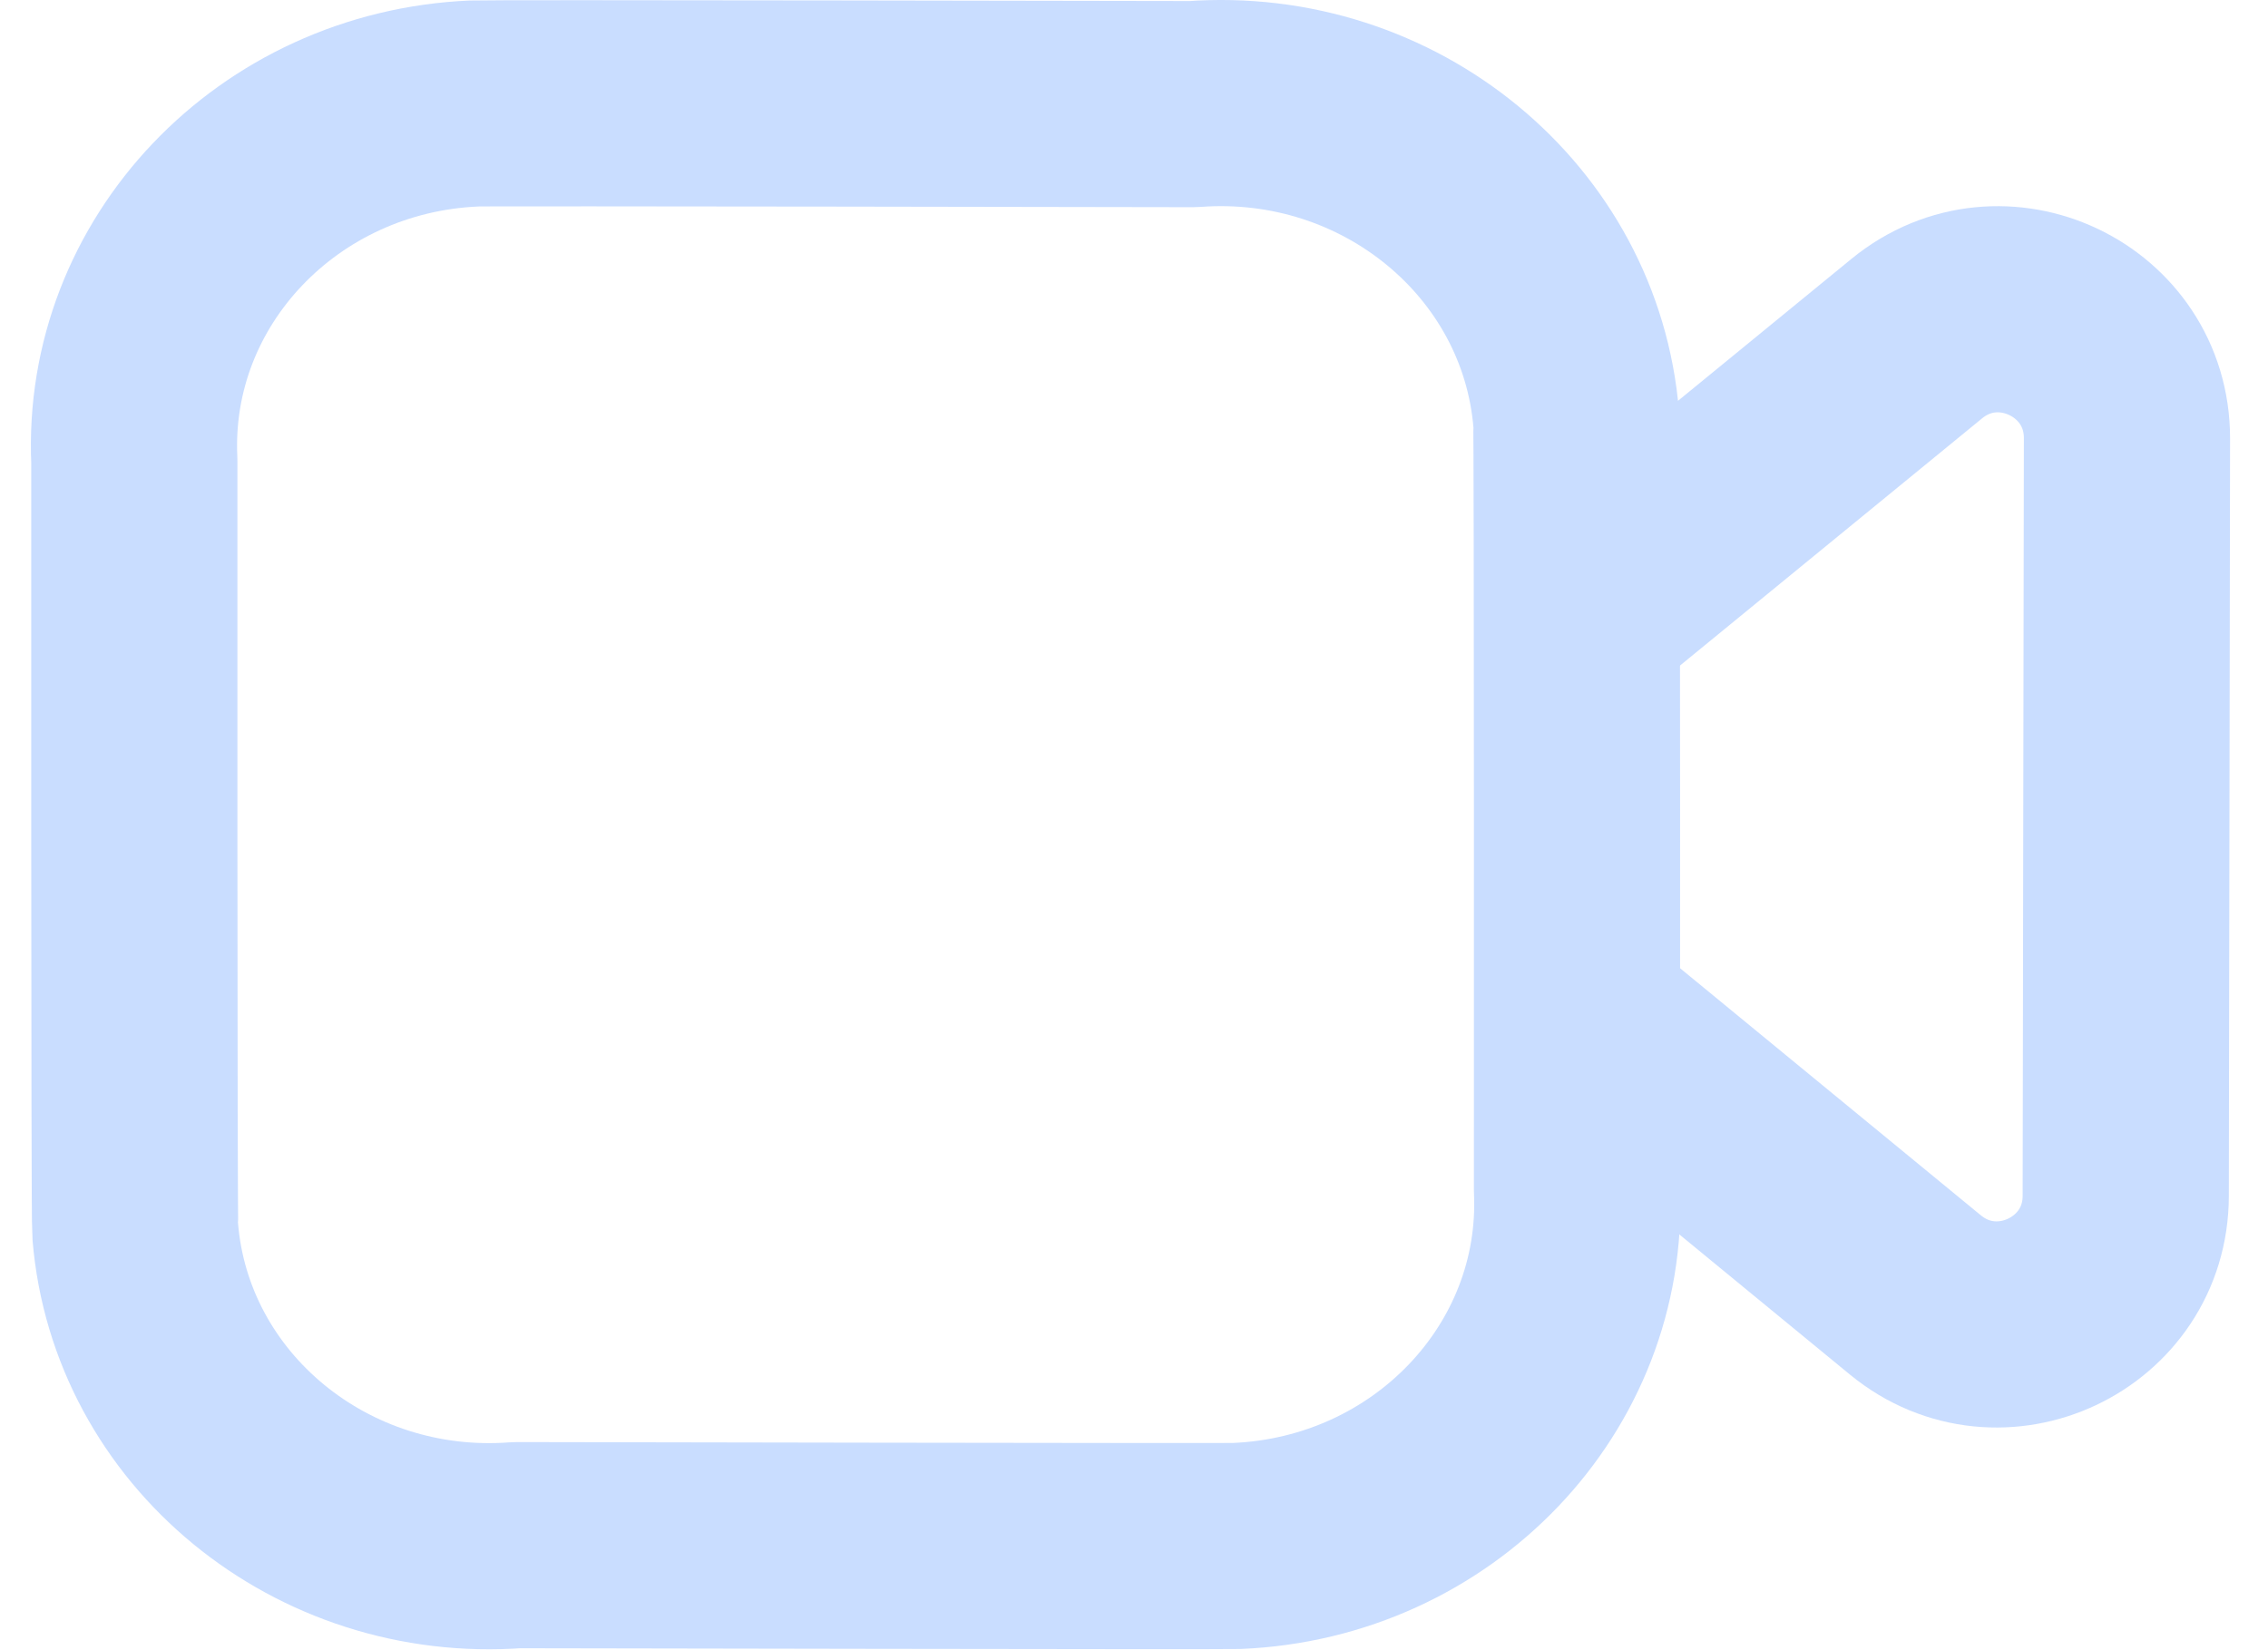
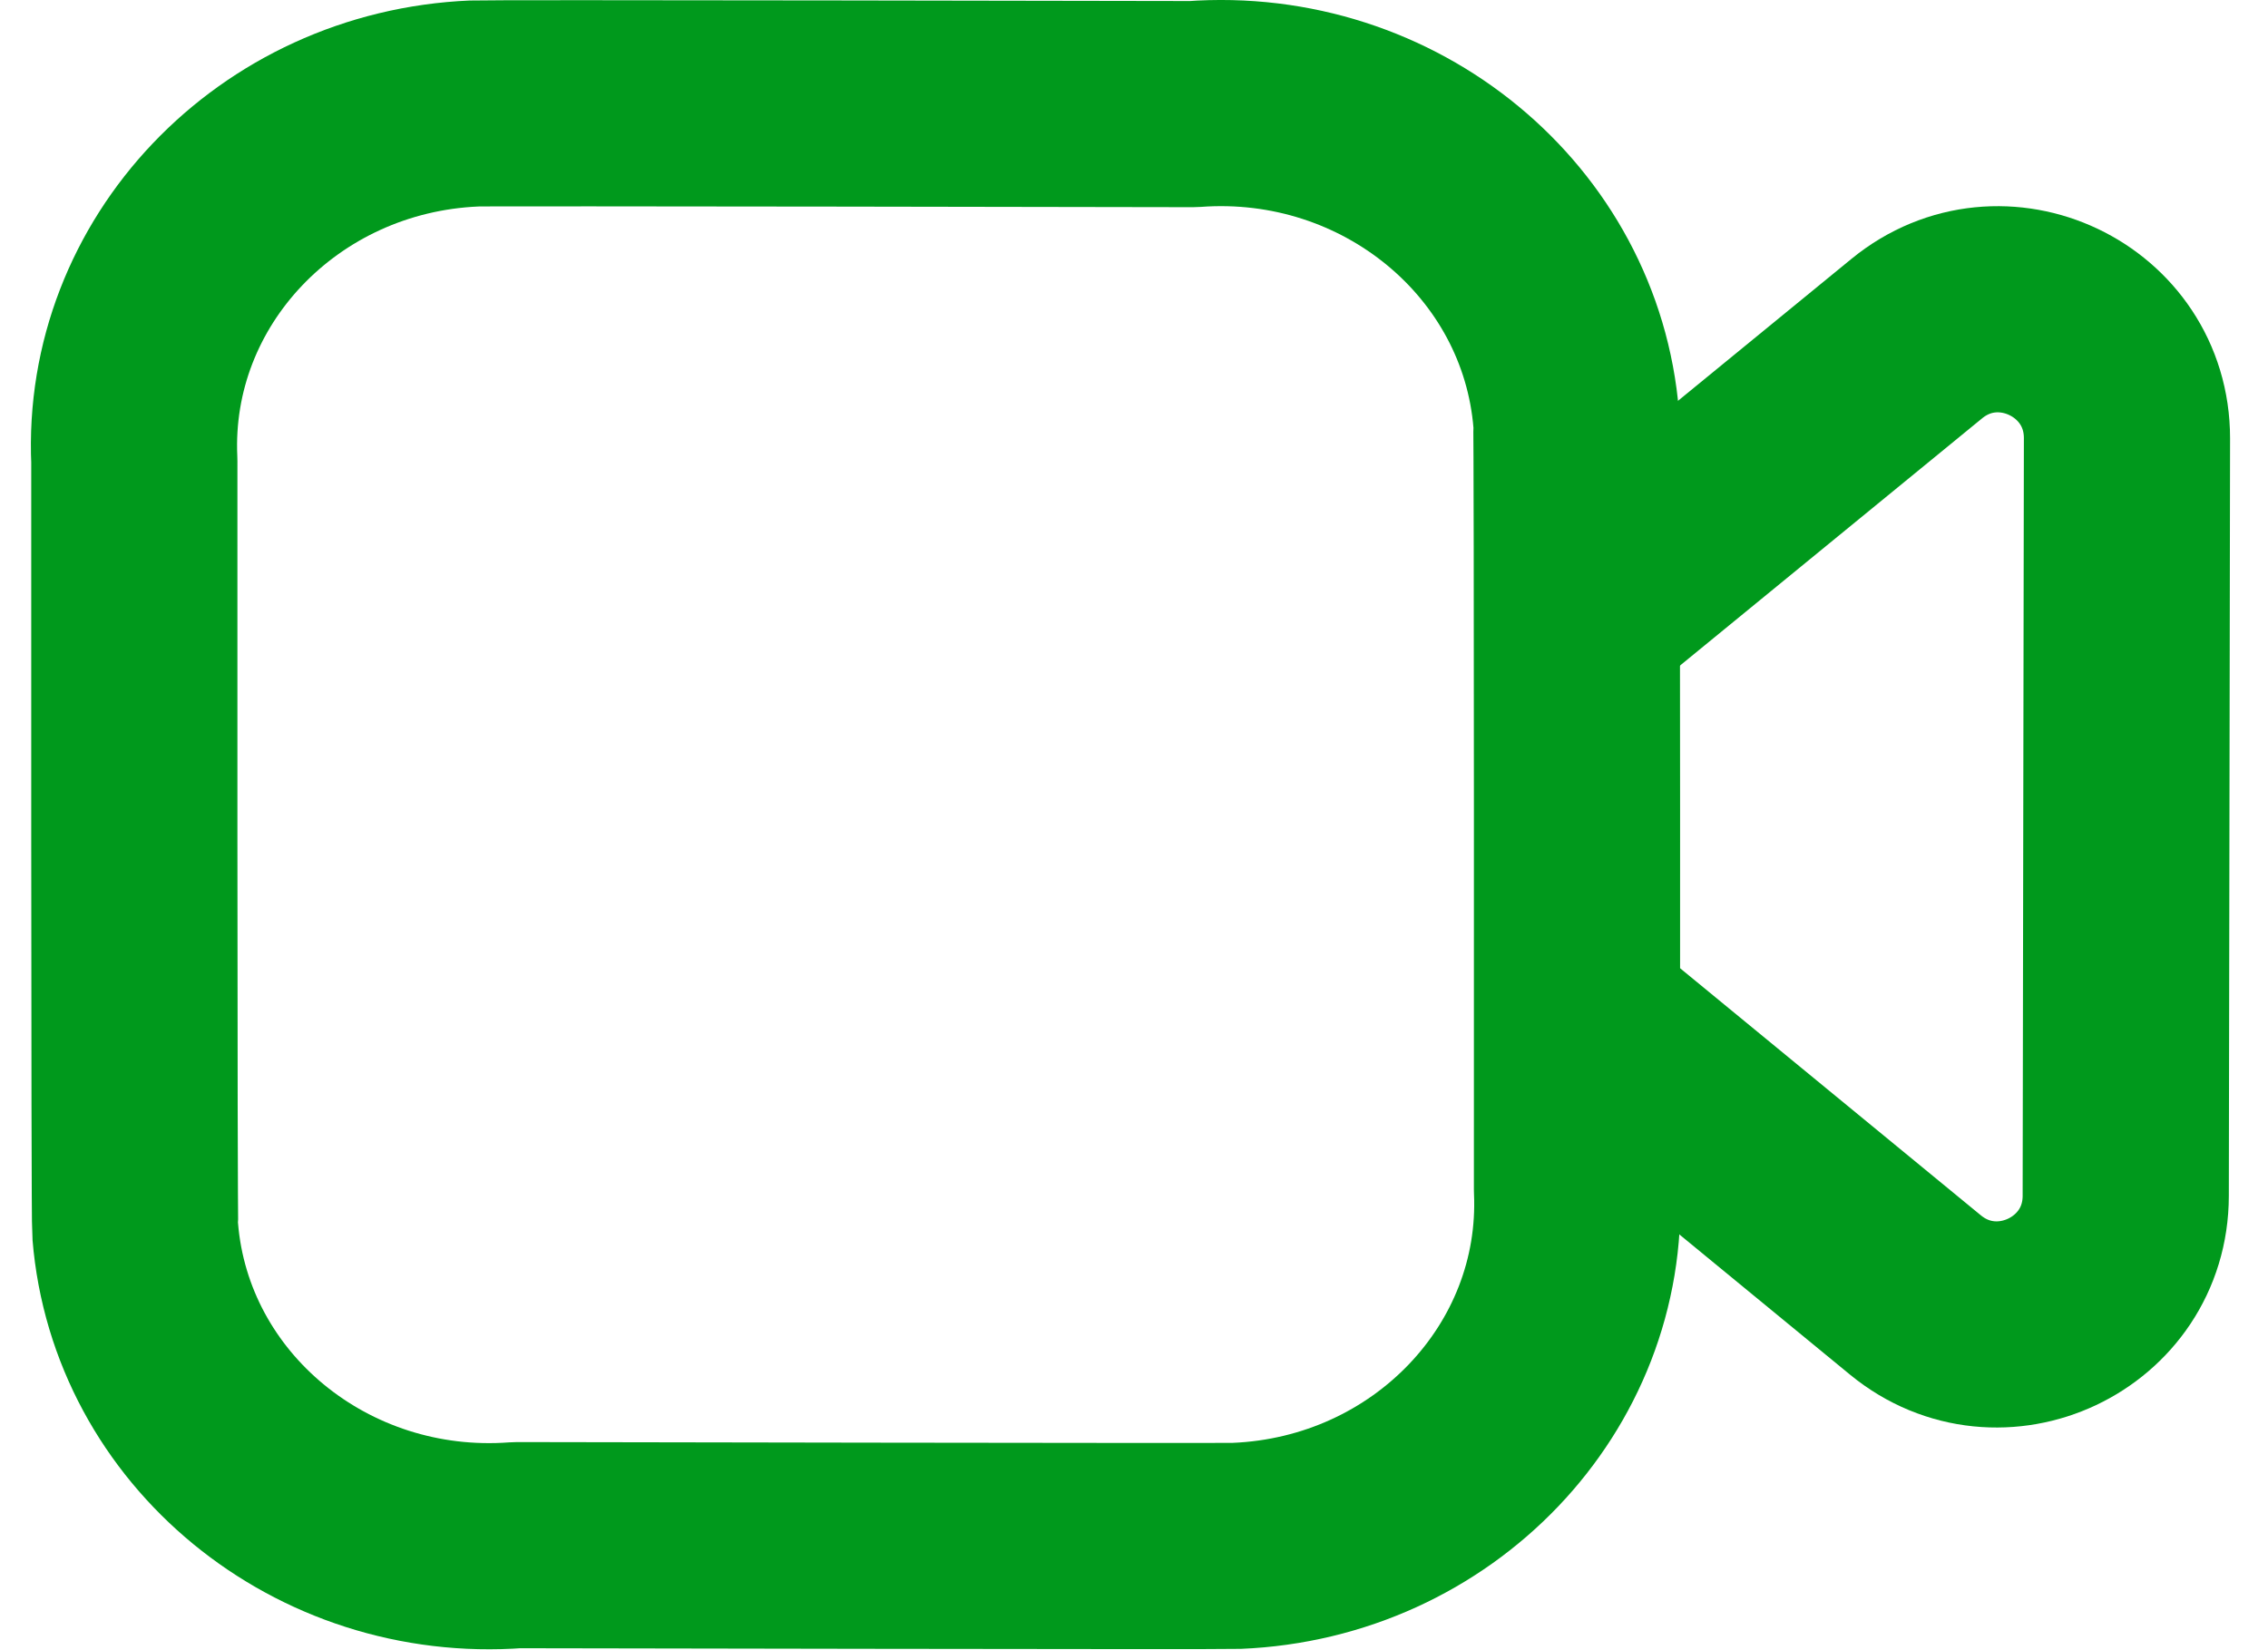
- <svg xmlns="http://www.w3.org/2000/svg" width="22" height="16" viewBox="0 0 22 16" fill="none">
-   <path fill-rule="evenodd" clip-rule="evenodd" d="M15.297 11.538C15.378 13.37 13.899 14.92 11.995 14.998C11.854 15.003 5.015 14.99 5.015 14.99C3.12 15.133 1.461 13.771 1.312 11.946C1.3 11.81 1.303 4.472 1.303 4.472C1.219 2.638 2.696 1.085 4.602 1.004C4.744 0.997 11.574 1.01 11.574 1.01C13.478 0.868 15.142 2.24 15.29 4.074C15.3 4.206 15.297 11.538 15.297 11.538Z" stroke="#C9DDFF" stroke-width="2" stroke-linecap="round" stroke-linejoin="round" />
-   <path d="M15.3 5.98L18.593 3.285C19.409 2.617 20.633 3.199 20.632 4.252L20.62 11.601C20.619 12.654 19.394 13.231 18.58 12.563L15.3 9.868" stroke="#C9DDFF" stroke-width="2" stroke-linecap="round" stroke-linejoin="round" />
+ <svg xmlns="http://www.w3.org/2000/svg" width="22" height="16" viewBox="0 0 22 16" fill="none" version="1.1" id="svg2">
+   <defs id="defs2" />
+   <path fill-rule="evenodd" clip-rule="evenodd" d="m 15.297,11.538 c 0.081,1.832 -1.398,3.381 -3.302,3.459 C 11.854,15.003 5.015,14.99 5.015,14.99 3.12,15.133 1.461,13.771 1.312,11.946 1.3,11.81 1.303,4.472 1.303,4.472 1.219,2.638 2.696,1.085 4.602,1.004 4.744,0.997 11.574,1.01 11.574,1.01 c 1.905,-0.142 3.568,1.23 3.716,3.064 0.01,0.132 0.007,7.464 0.007,7.464 z" stroke="#C9DDFF" stroke-width="2" stroke-linecap="round" stroke-linejoin="round" id="path1" style="stroke:#00991c;stroke-opacity:1" />
+   <path d="m 15.3,5.98 3.293,-2.695 c 0.816,-0.668 2.04,-0.086 2.039,0.967 L 20.62,11.601 c -0.001,1.053 -1.226,1.63 -2.04,0.962 L 15.3,9.868" stroke="#C9DDFF" stroke-width="2" stroke-linecap="round" stroke-linejoin="round" id="path2" style="stroke:#00991c;stroke-opacity:1" />
</svg>
